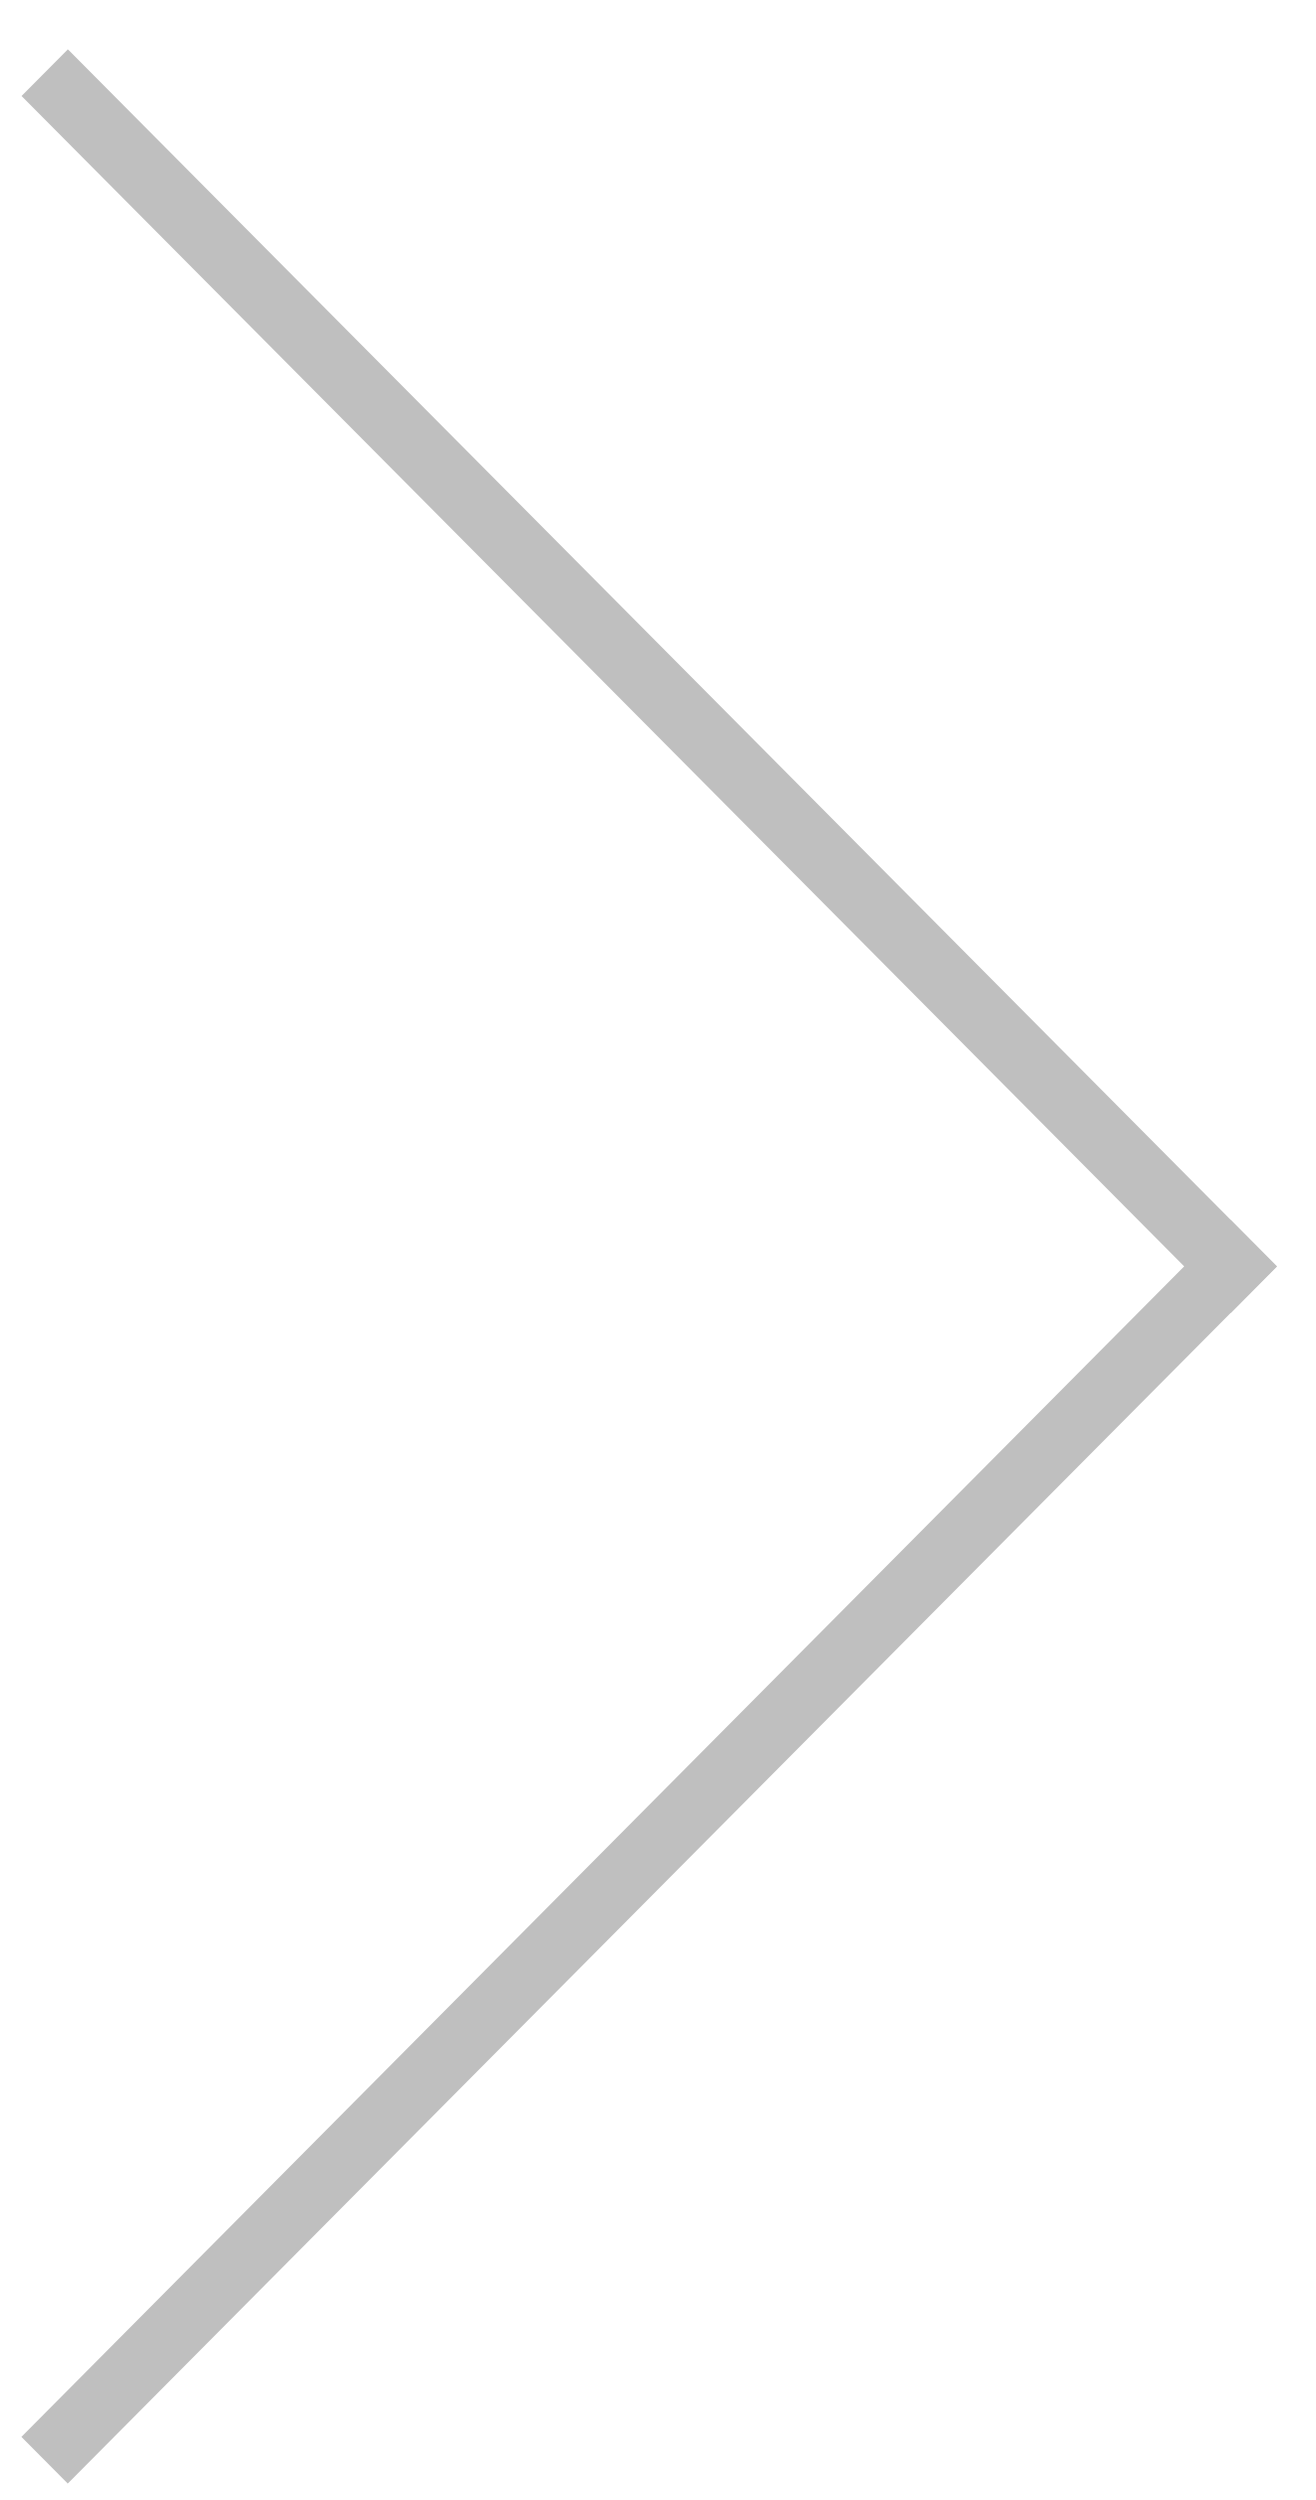
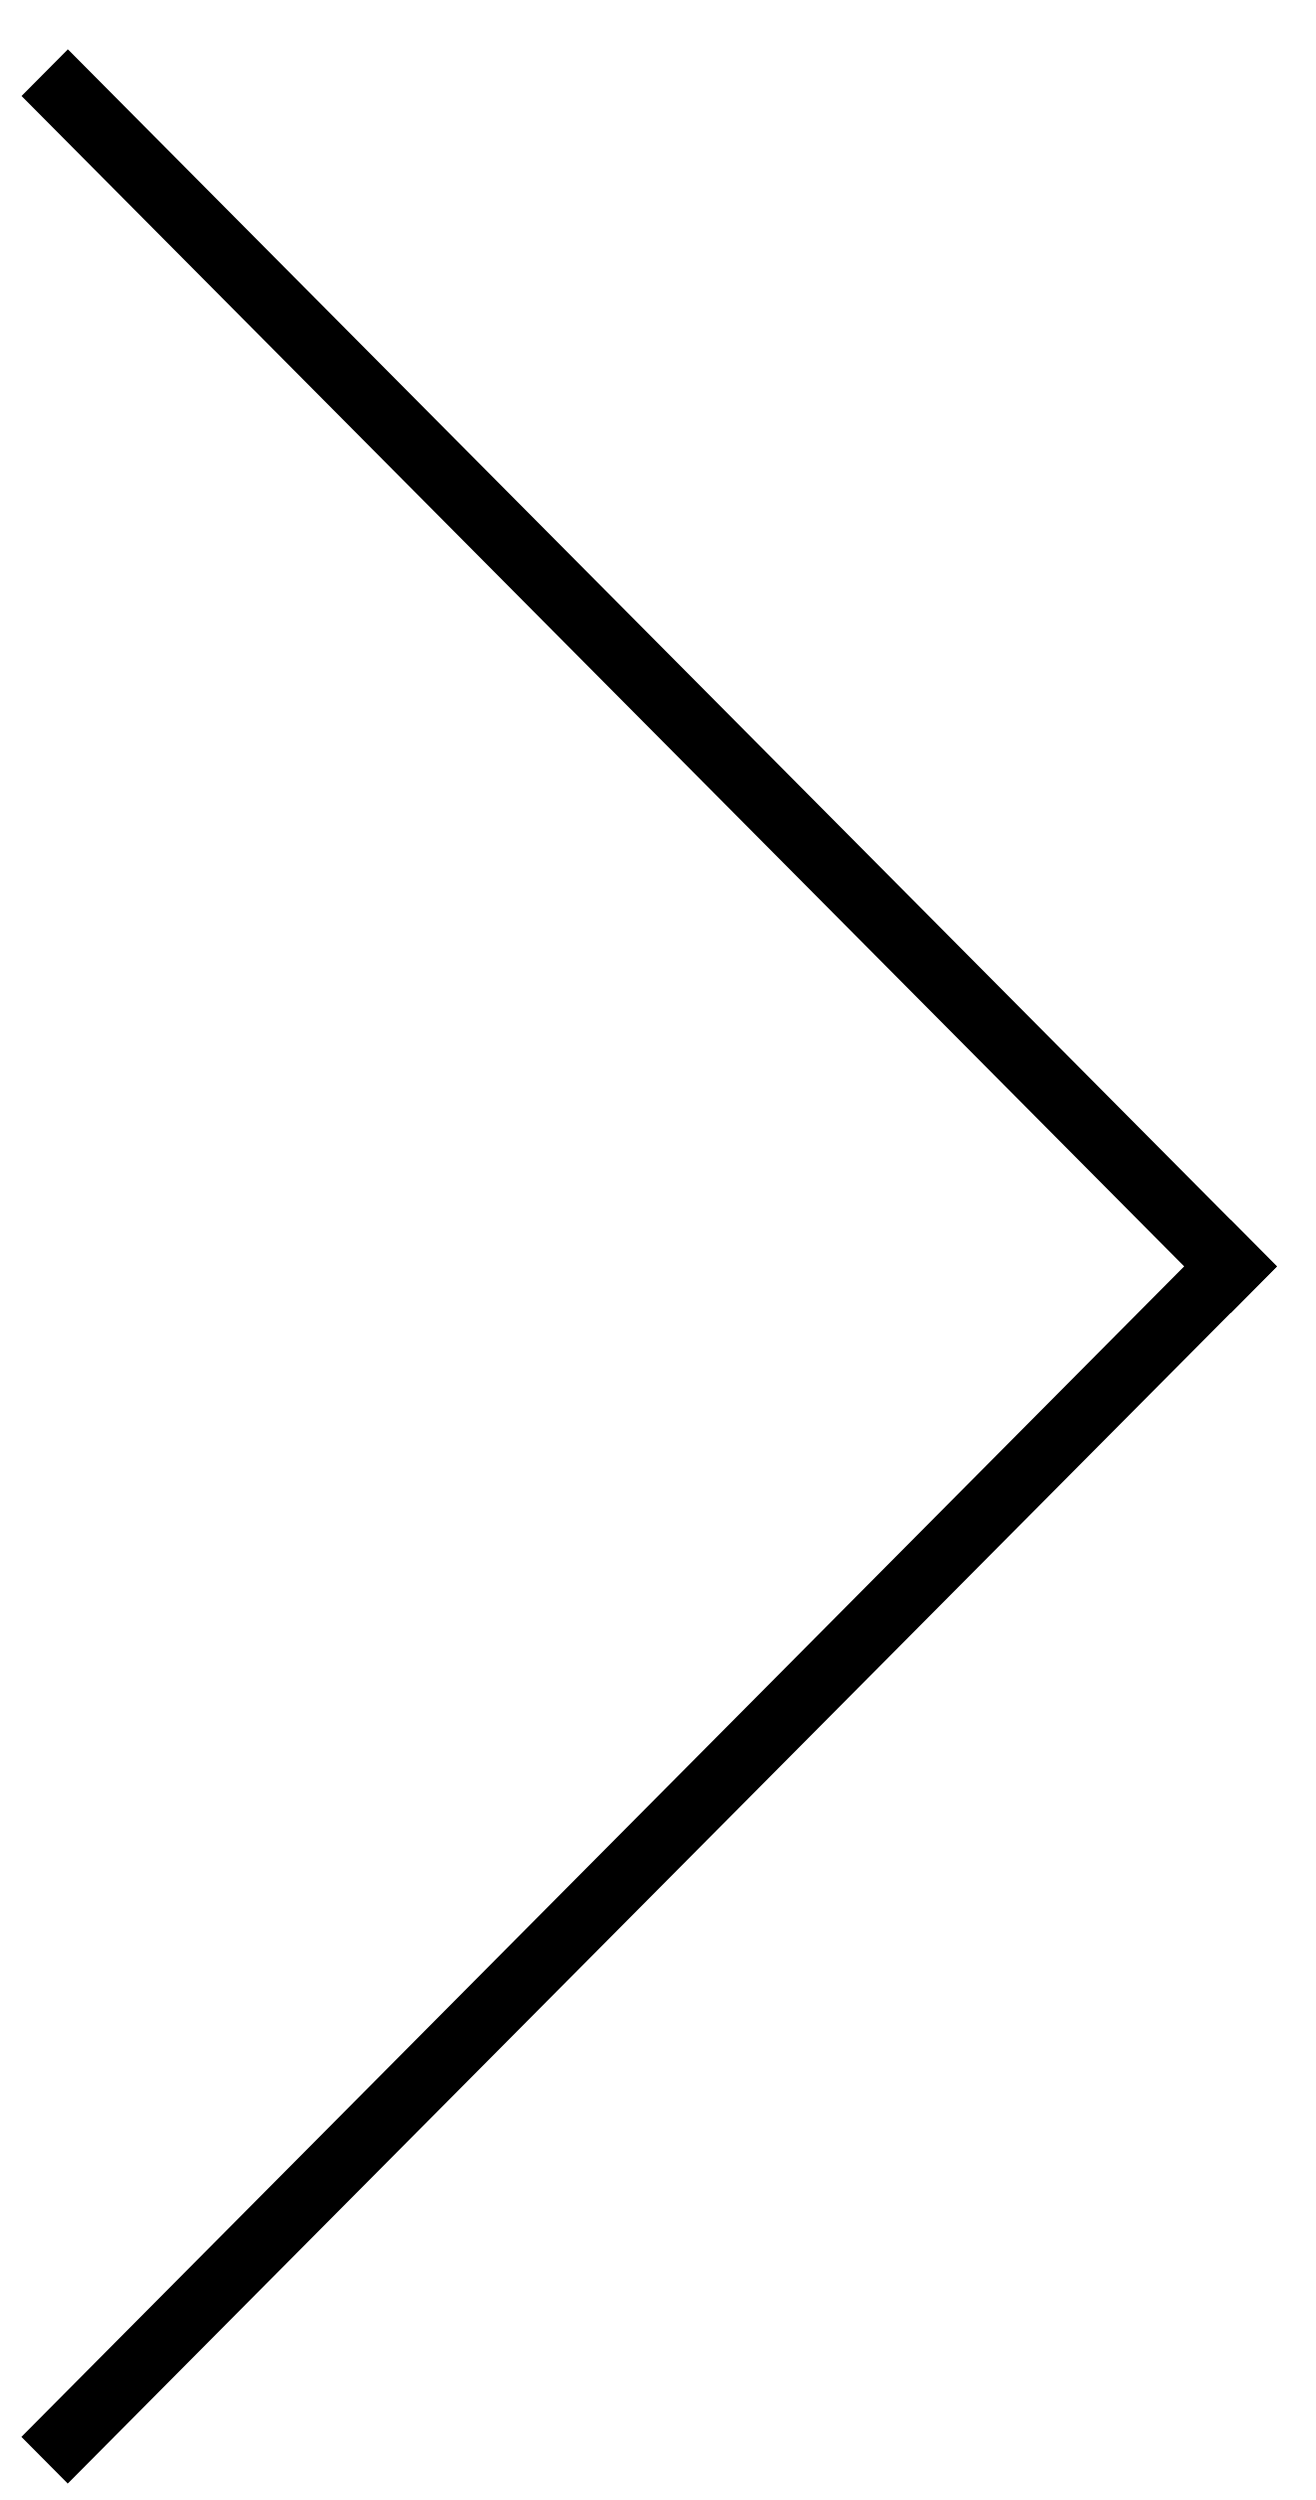
<svg xmlns="http://www.w3.org/2000/svg" xmlns:xlink="http://www.w3.org/1999/xlink" width="20" height="38" viewBox="0 0 20 38" version="1.1">
  <g id="Canvas" transform="translate(-1659 898)">
    <g id="Group" style="mix-blend-mode:normal;">
      <g id="Line 5" style="mix-blend-mode:normal;">
-         <use xlink:href="#path0_stroke" transform="matrix(0.704759 -0.709446 0.704759 0.709446 1660.03 -860.25)" fill="#BFBFBF" style="mix-blend-mode:normal;" />
+         <use xlink:href="#path0_stroke" transform="matrix(0.704759 -0.709446 0.704759 0.709446 1660.03 -860.25)" fill="#000000" style="mix-blend-mode:normal;" />
      </g>
      <g id="Line 6" style="mix-blend-mode:normal;">
-         <use xlink:href="#path1_stroke" transform="matrix(-0.704759 -0.709446 0.704759 -0.709446 1678.41 -878.75)" fill="#BFBFBF" style="mix-blend-mode:normal;" />
+         <use xlink:href="#path1_stroke" transform="matrix(-0.704759 -0.709446 0.704759 -0.709446 1678.41 -878.75)" fill="#000000" style="mix-blend-mode:normal;" />
      </g>
    </g>
  </g>
  <defs>
    <path id="path0_stroke" d="M 0 -5.55112e-17L 26.077 -5.55112e-17L 26.077 -1L 0 -1L 0 -5.55112e-17Z" />
    <path id="path1_stroke" d="M 0 0L 26.077 0L 26.077 -1L 0 -1L 0 0Z" />
  </defs>
</svg>
